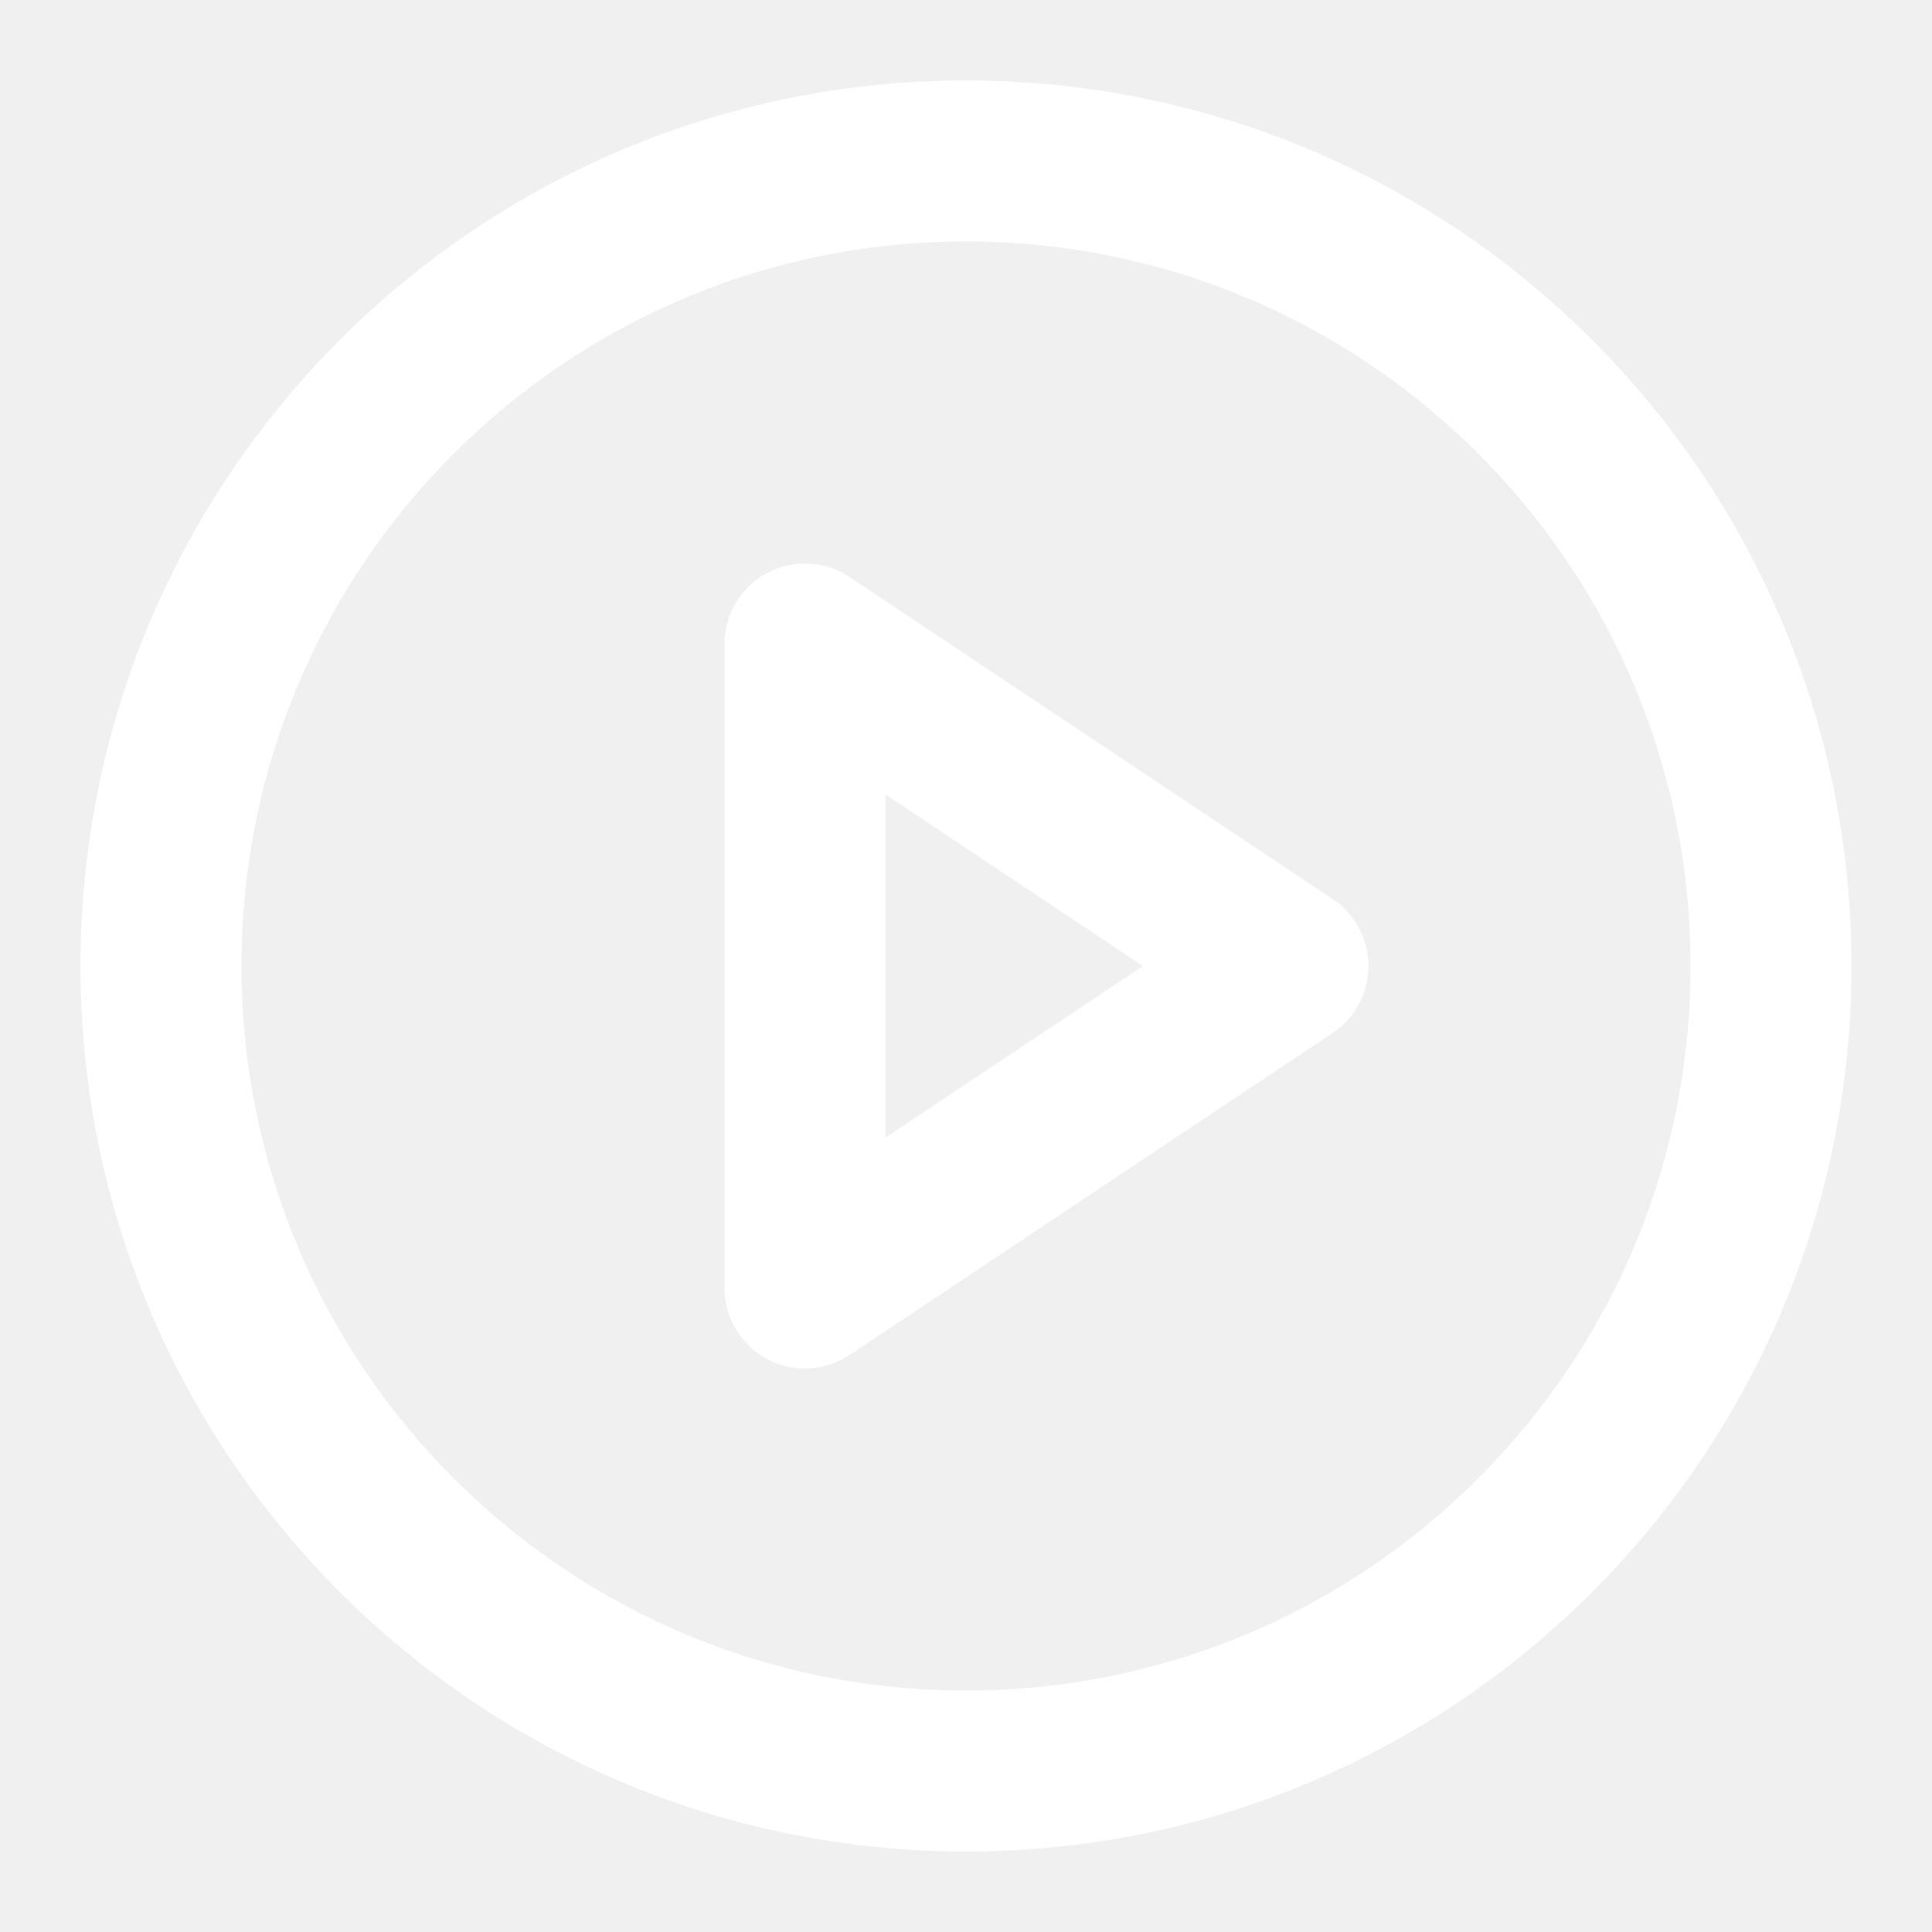
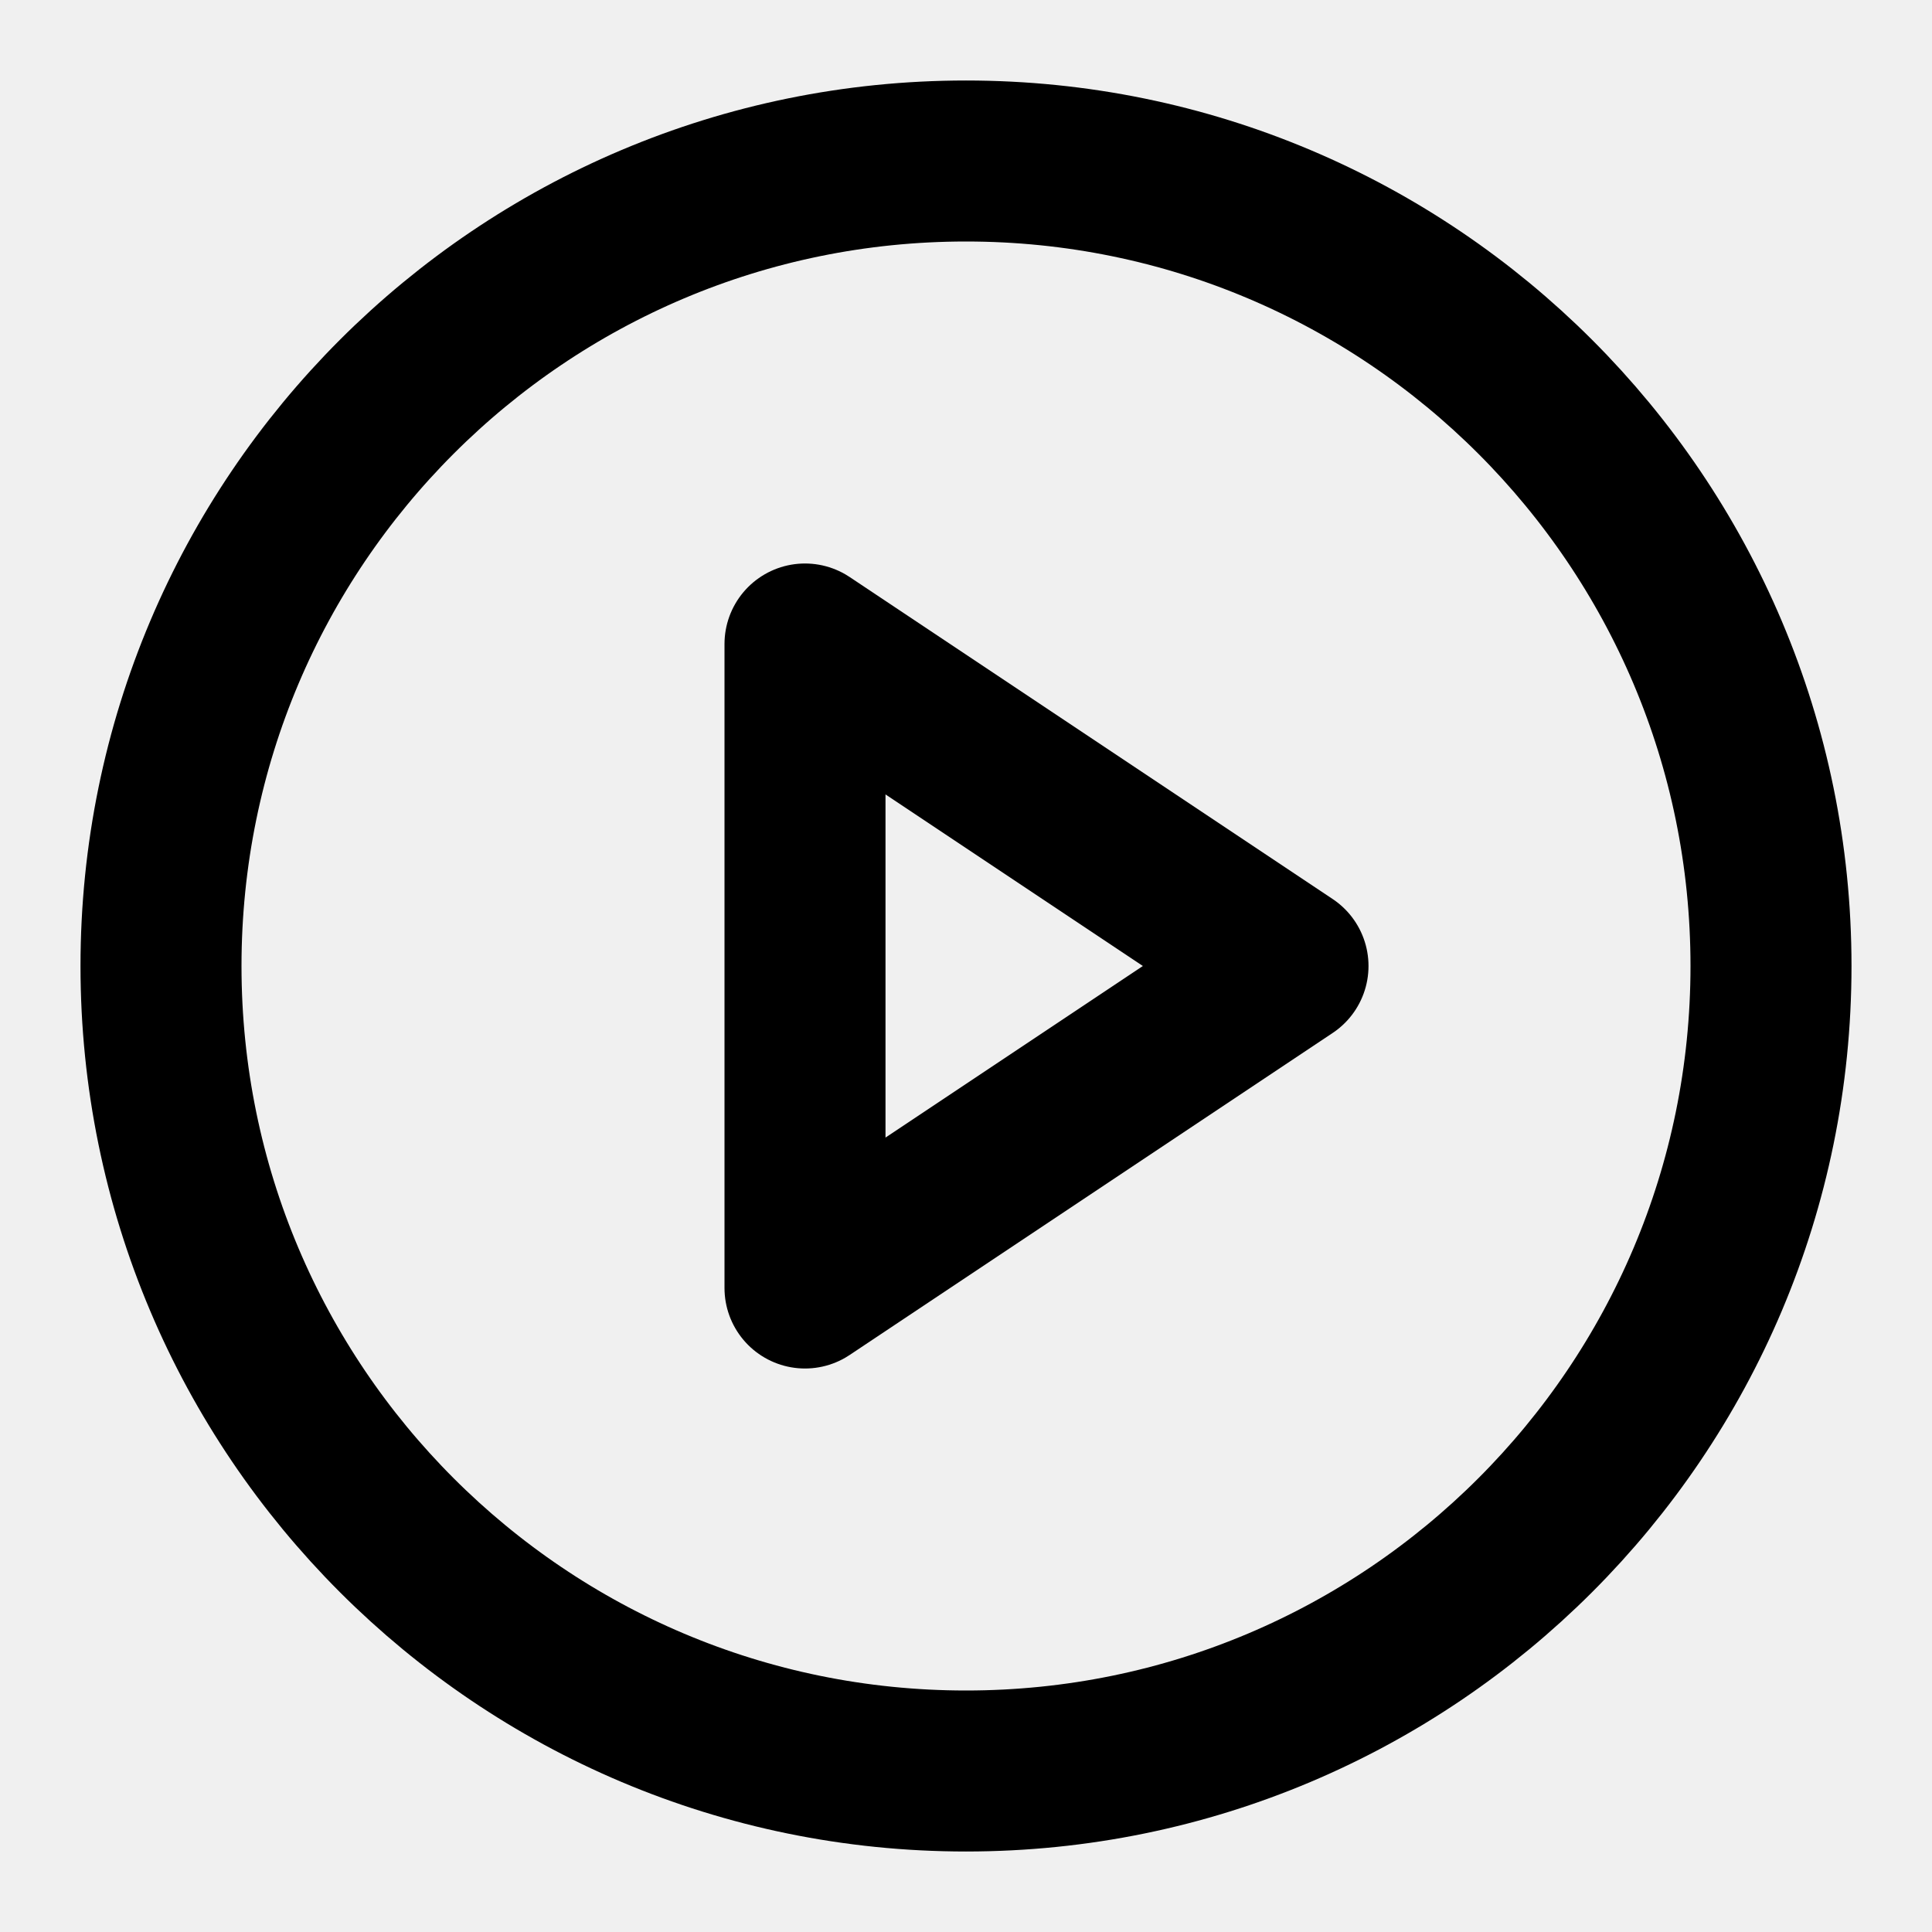
- <svg xmlns="http://www.w3.org/2000/svg" width="24" height="24" viewBox="0 0 24 24" fill="none" stroke="#fff" stroke-width="2" stroke-linecap="round" stroke-linejoin="round" class="lucide lucide-circle-play">
+ <svg xmlns="http://www.w3.org/2000/svg" width="24" height="24" viewBox="0 0 24 24" fill="none" stroke="currentColor" stroke-width="2" stroke-linecap="round" stroke-linejoin="round" class="lucide lucide-circle-play">
  <circle cx="12" cy="12" r="10" />
  <polygon points="10 8 16 12 10 16 10 8" />
</svg>
